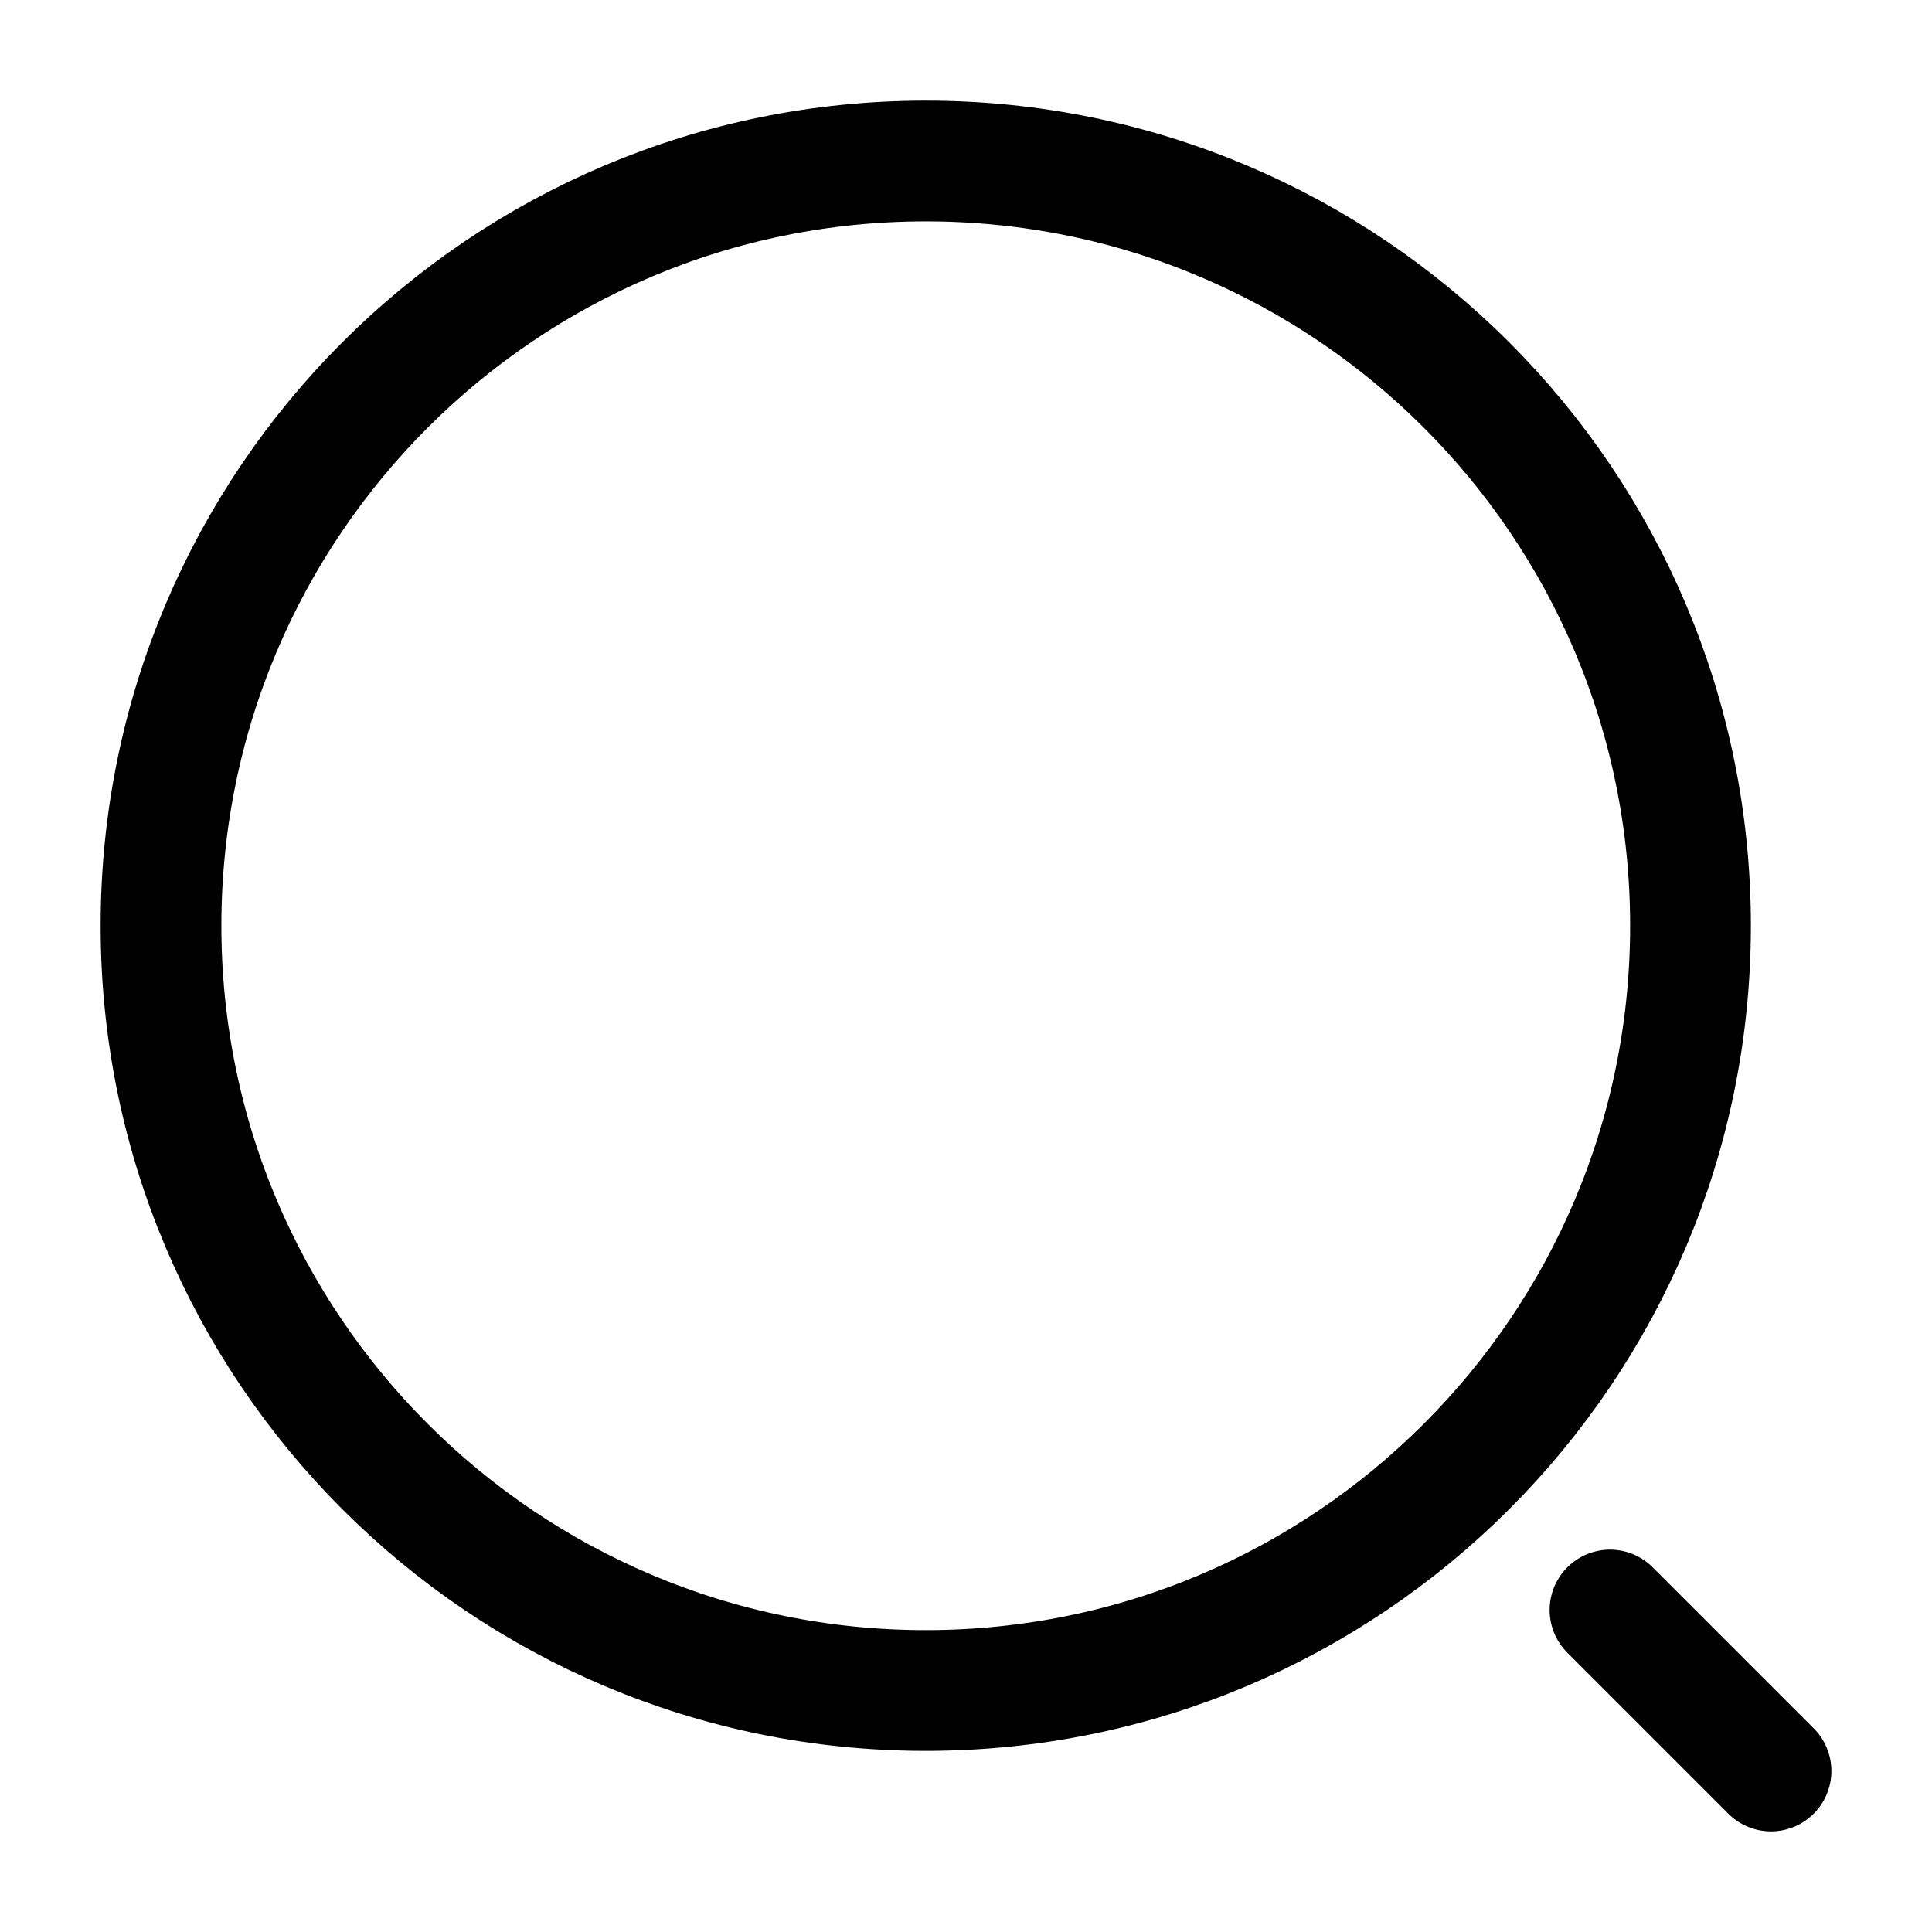
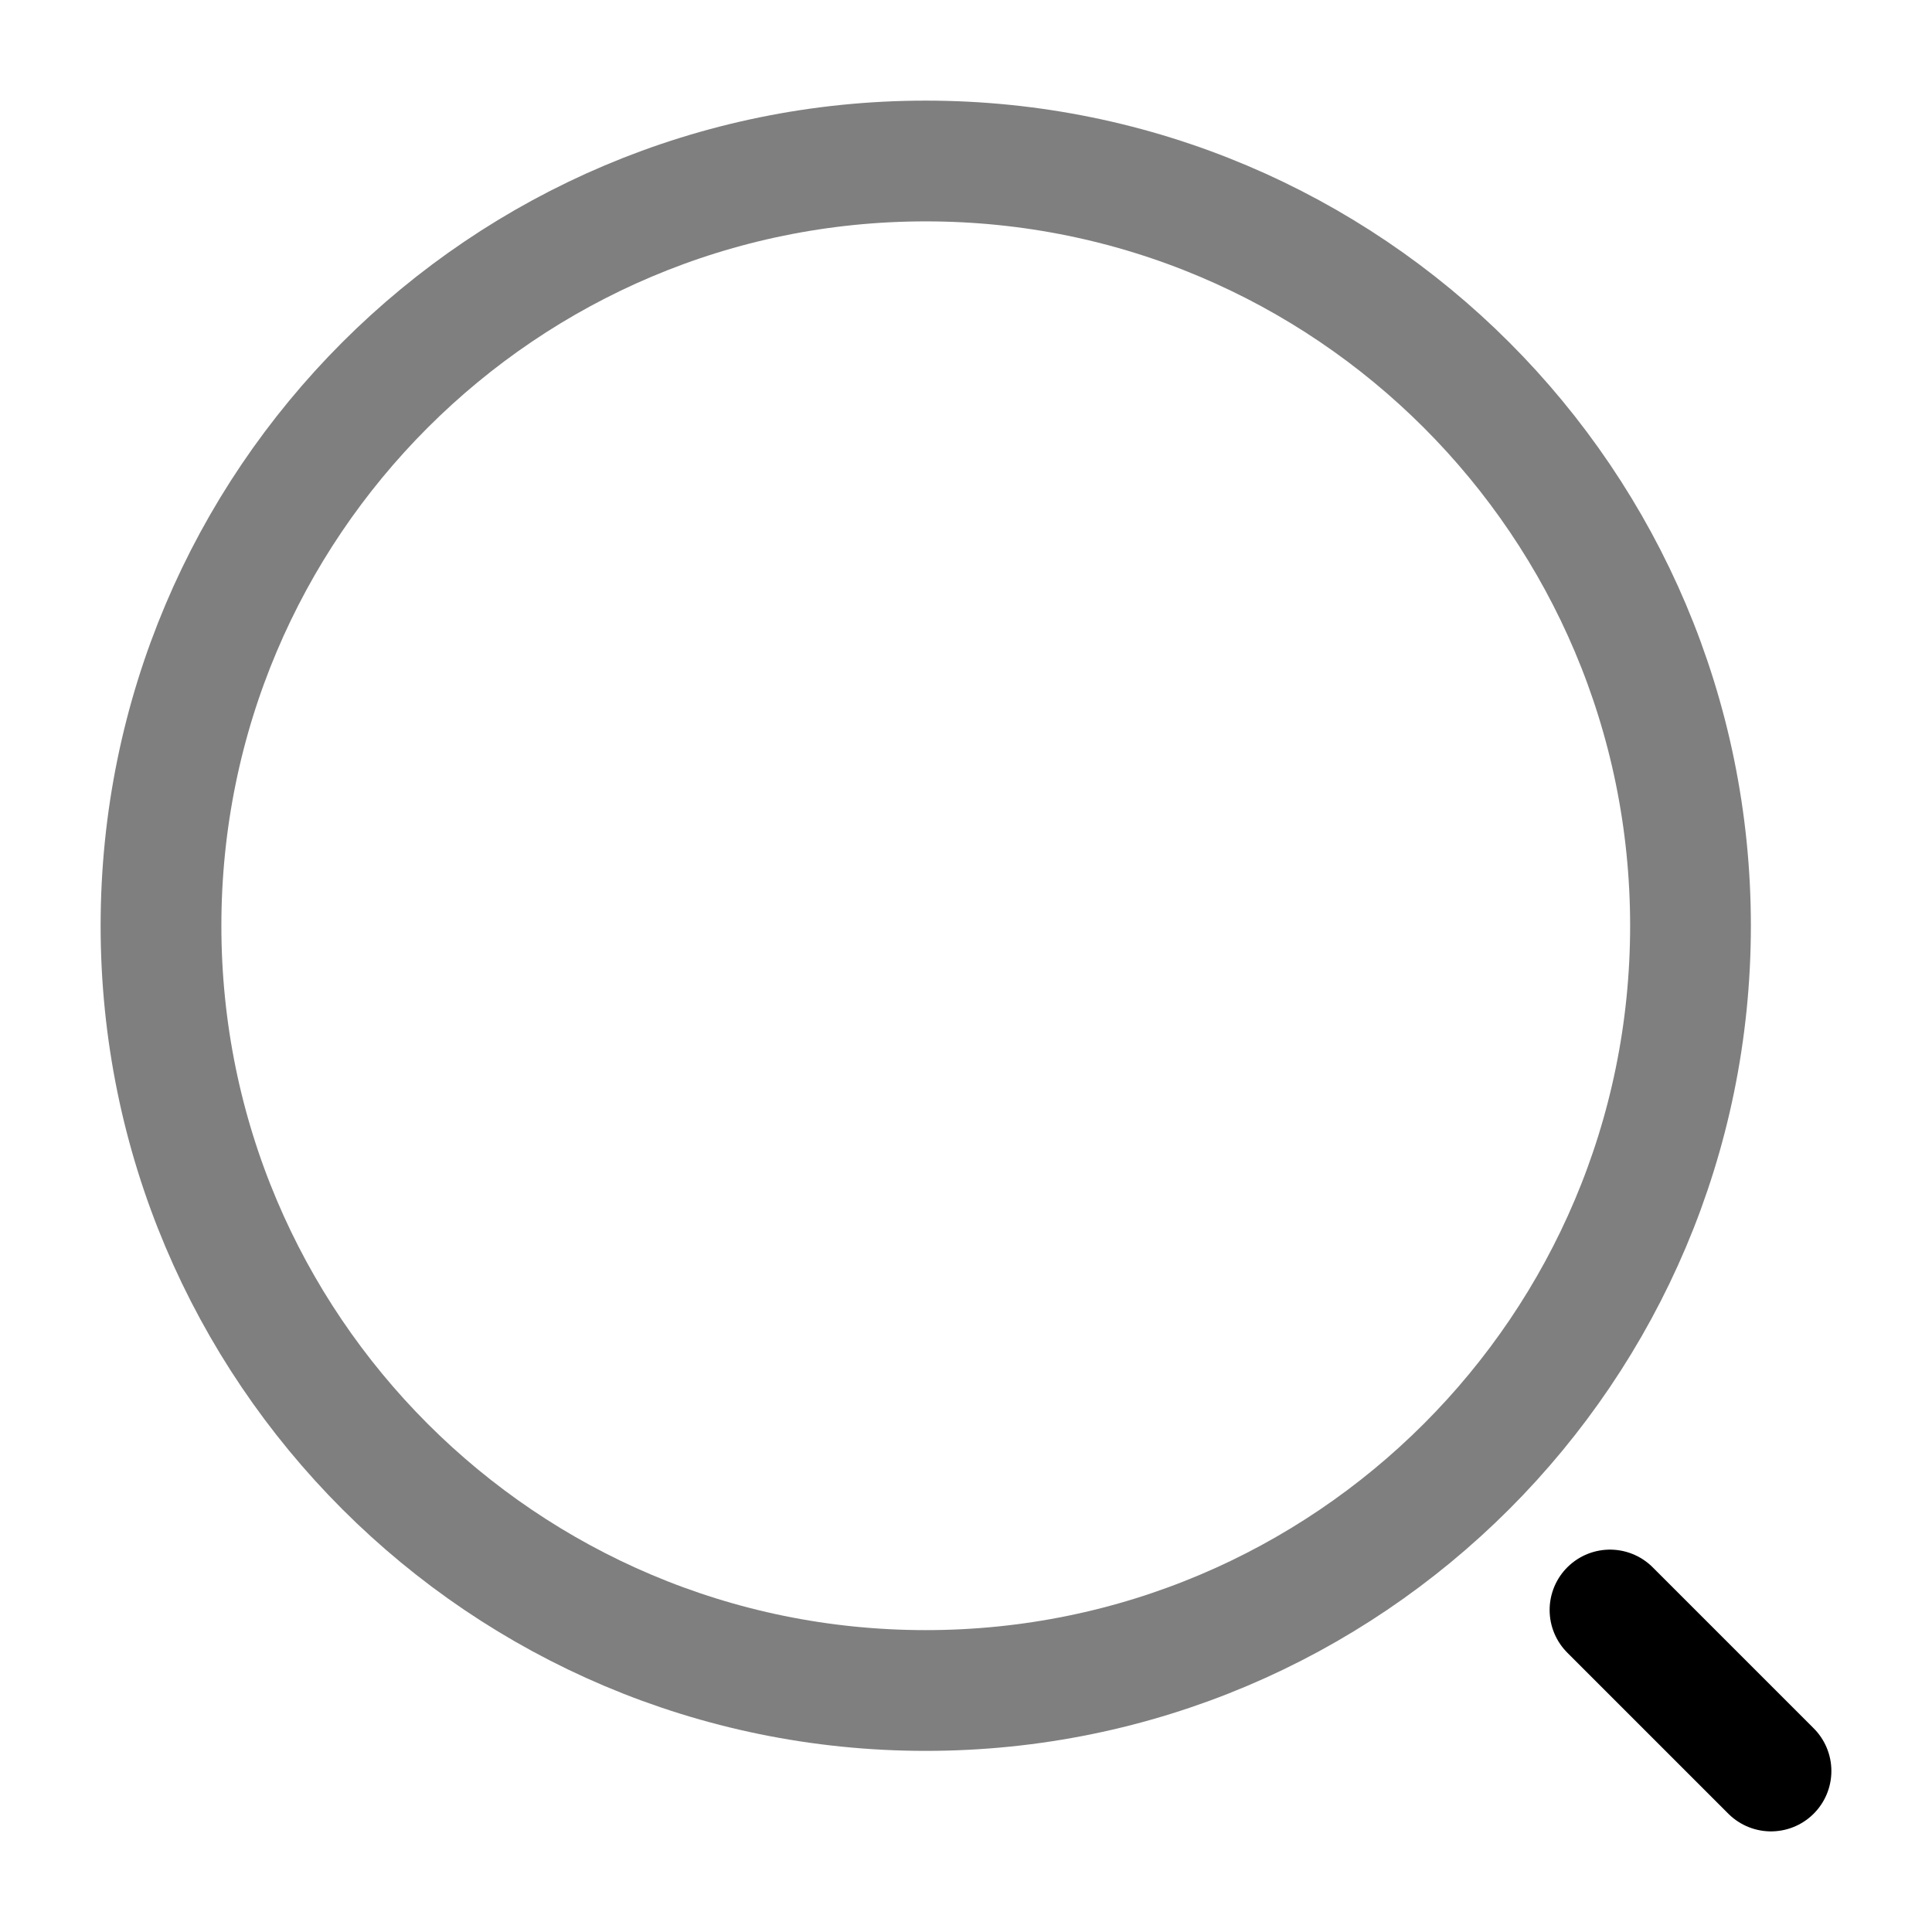
<svg xmlns="http://www.w3.org/2000/svg" width="24" height="24" viewBox="0 0 24 24" fill="none">
-   <circle cx="11.5" cy="11.5" r="9.5" stroke="currentColor" stroke-width="1.5" />
+   <circle cx="11.5" cy="11.5" r="9.5" stroke="currentColor" stroke-width="1.5" opacity="0.5" />
  <path d="M20 20L22 22" stroke="currentColor" stroke-width="1.5" stroke-linecap="round" />
</svg>
